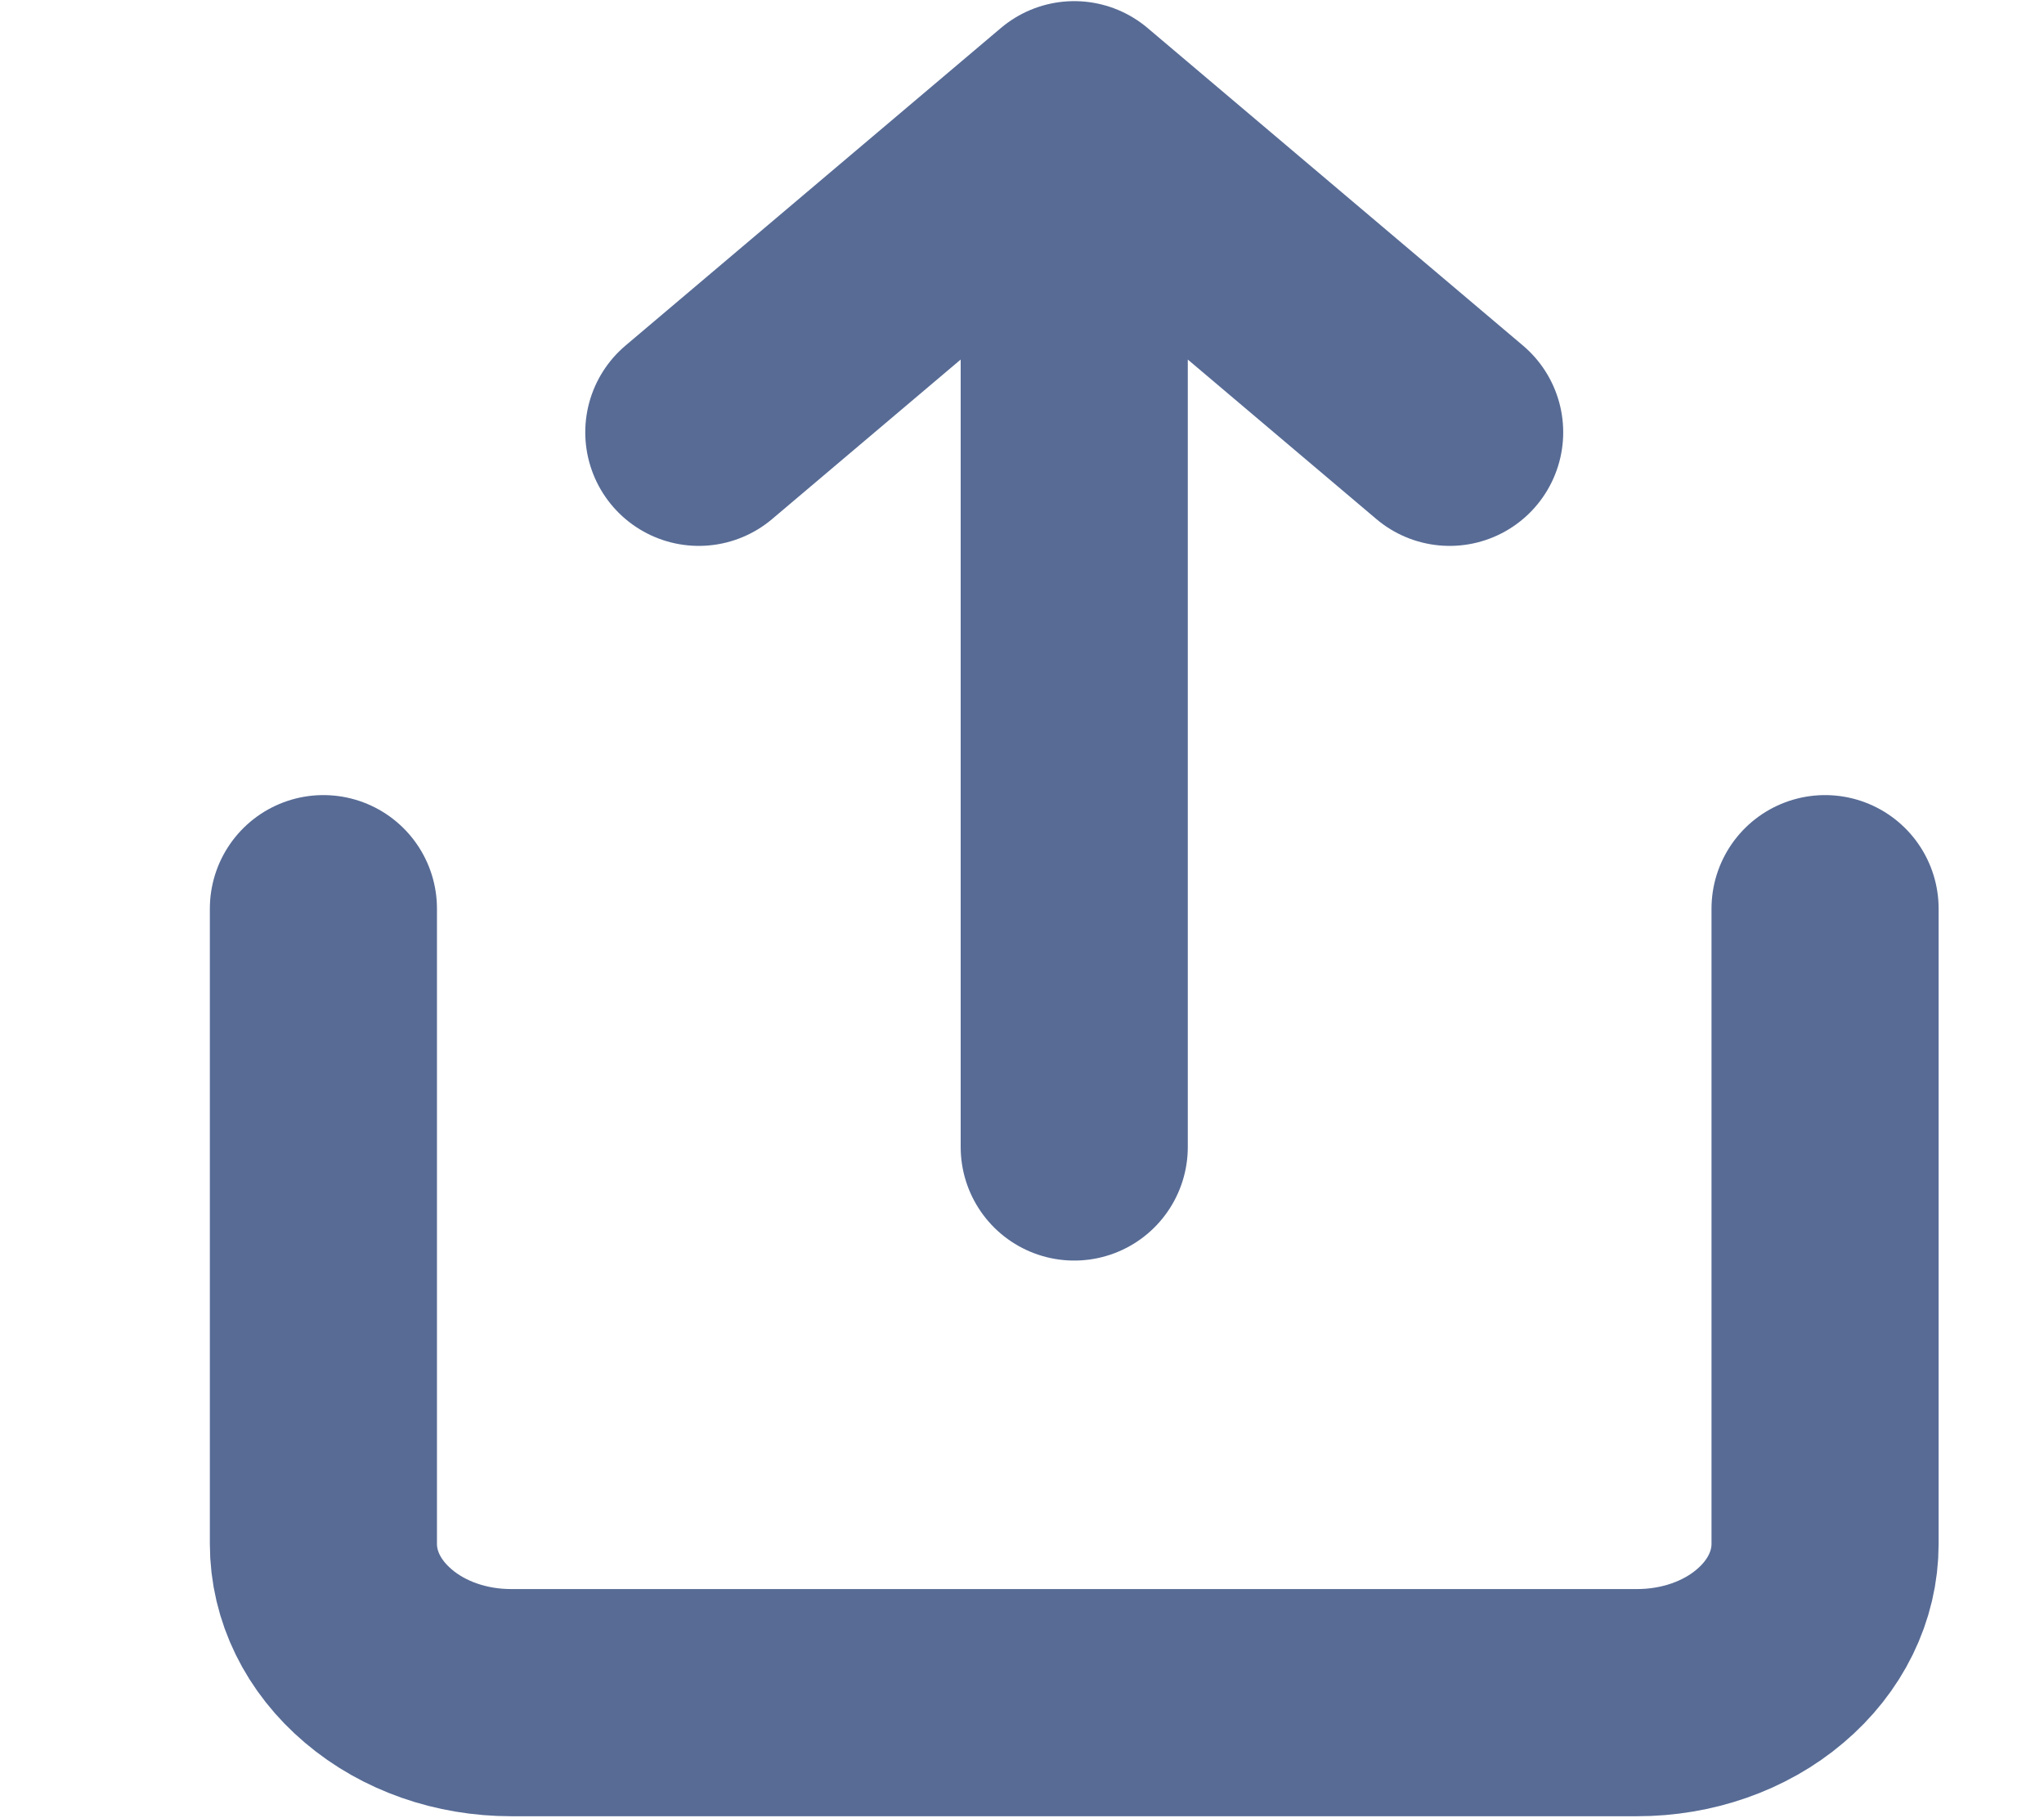
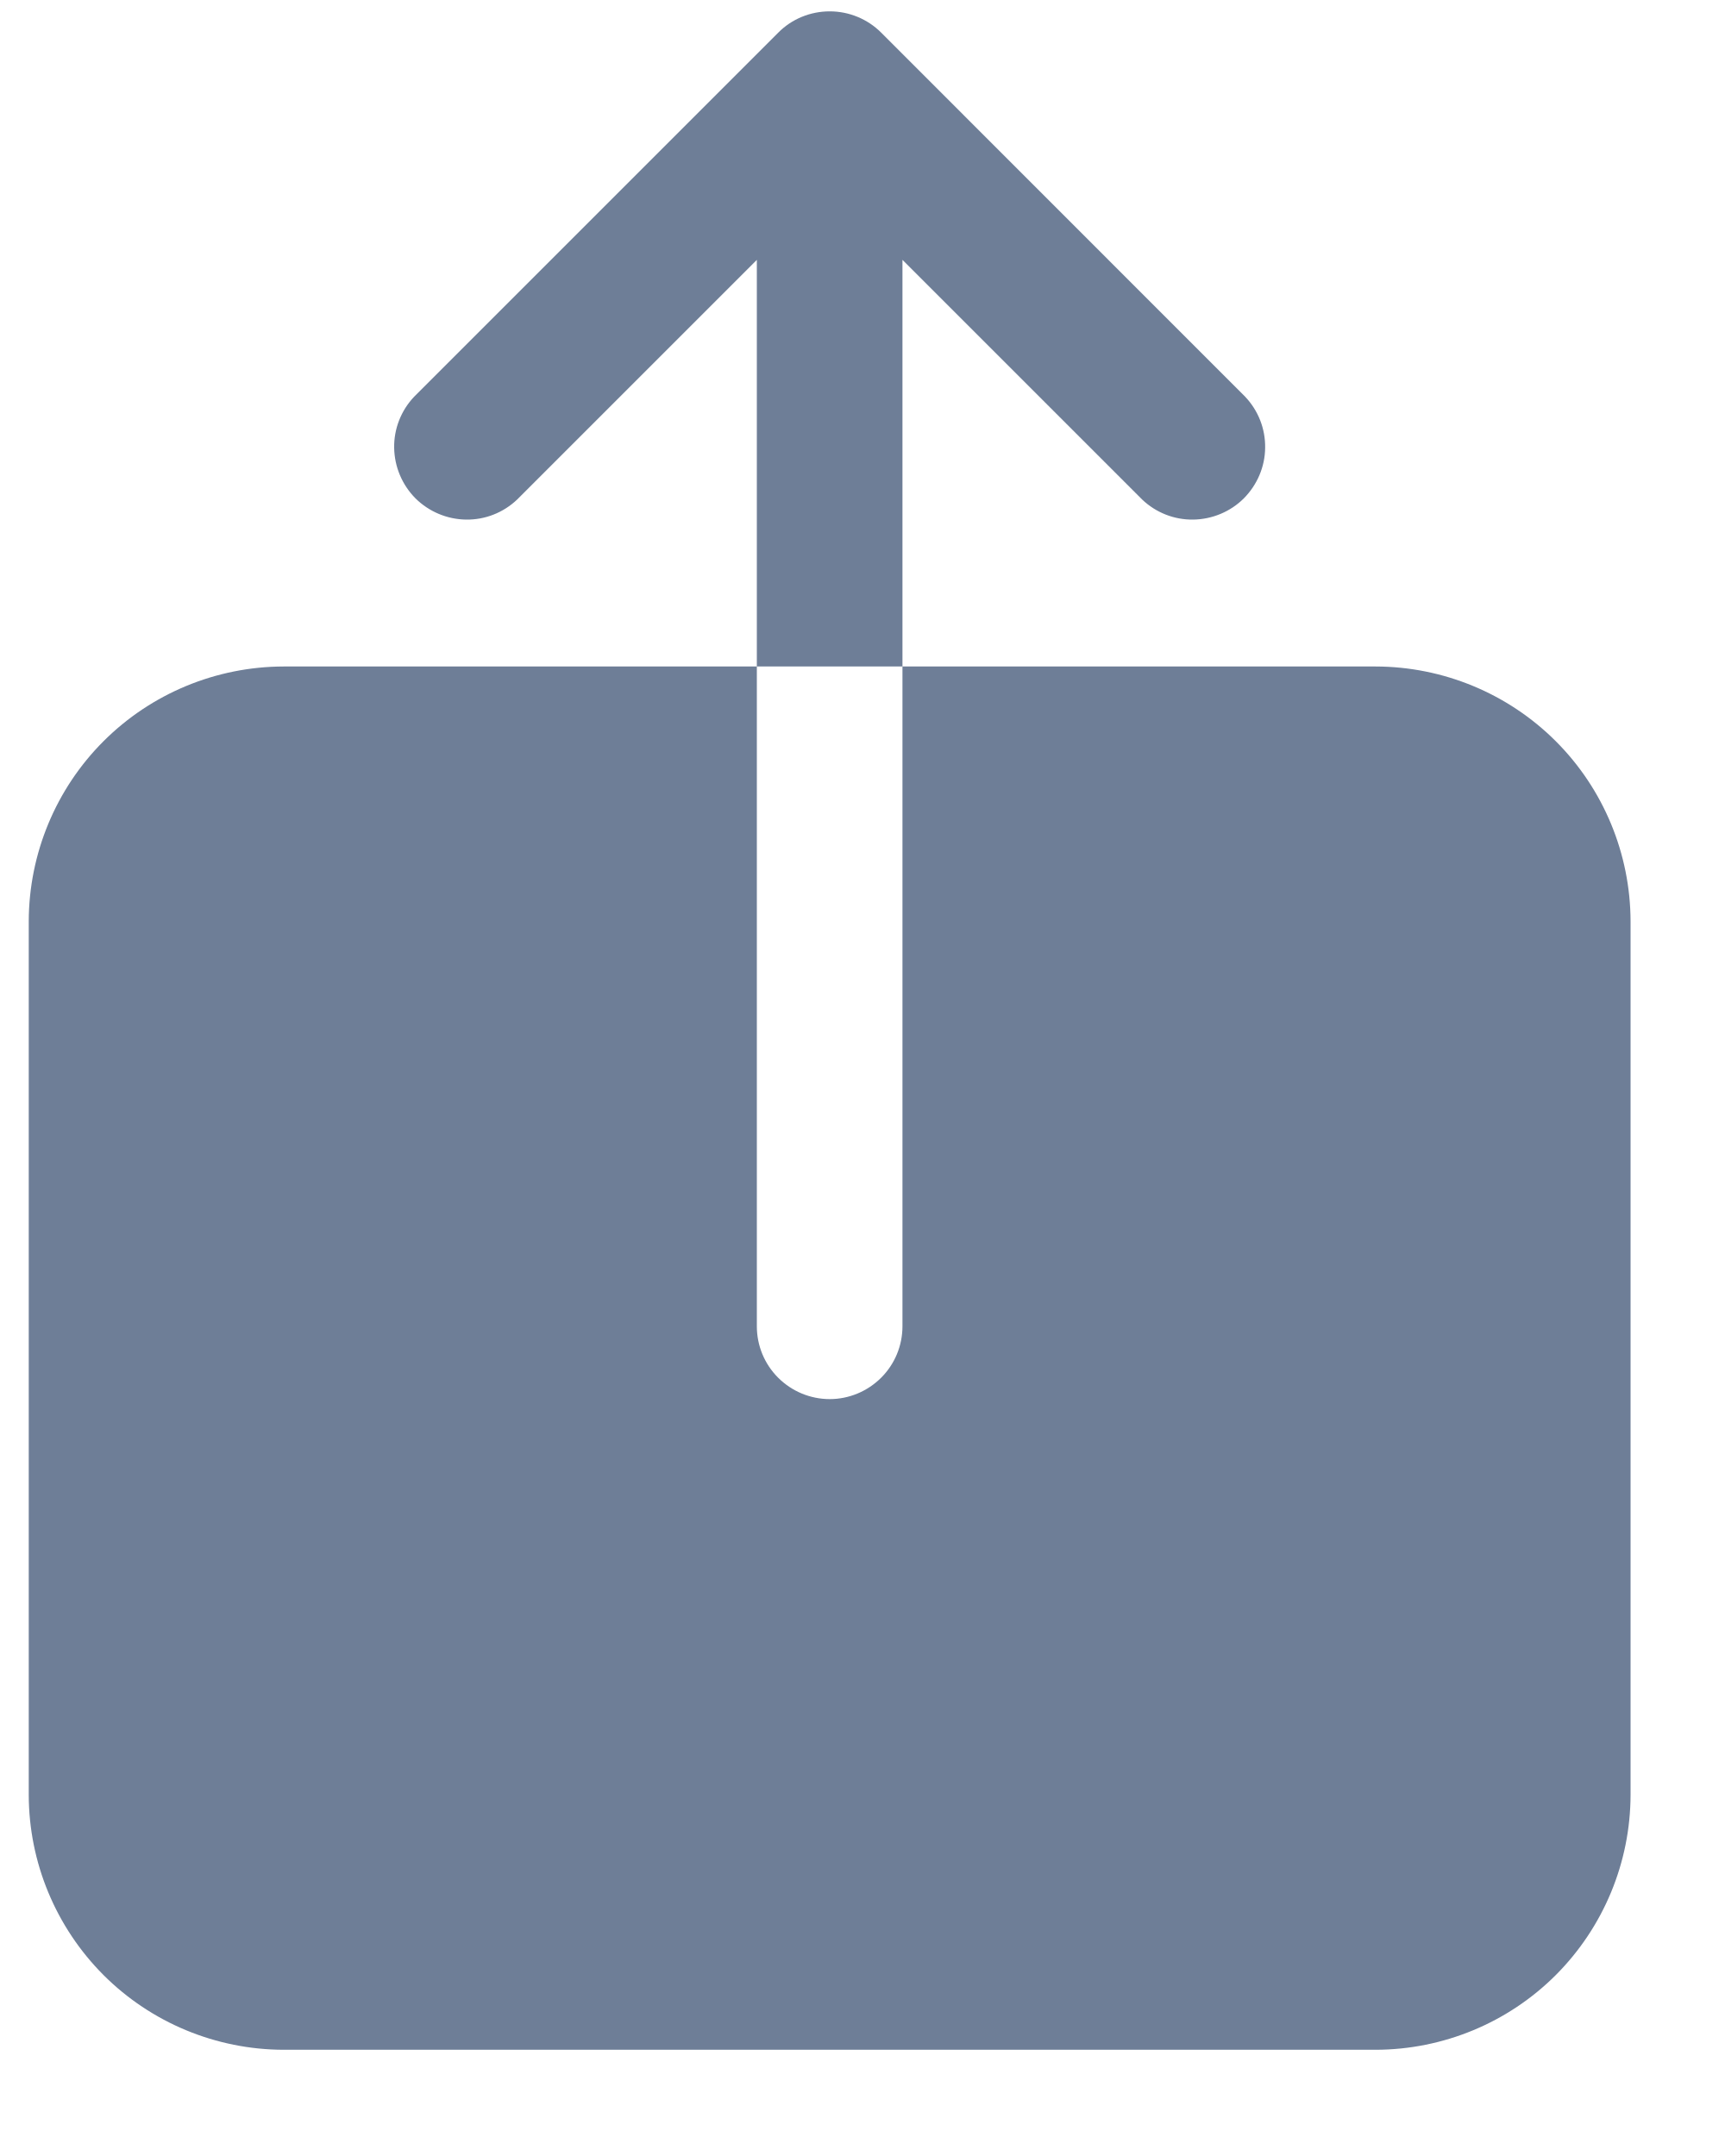
- <svg xmlns="http://www.w3.org/2000/svg" width="9" height="8" viewBox="0 0 9 8" fill="none">
-   <path d="M1.424 4V6.796C1.424 6.982 1.511 7.159 1.666 7.29C1.821 7.422 2.031 7.495 2.25 7.495H7.209C7.428 7.495 7.639 7.422 7.794 7.29C7.949 7.159 8.036 6.982 8.036 6.796V4M6.383 1.903L4.73 0.505M4.73 0.505L3.077 1.903M4.73 0.505V5.049" stroke="#576b95" stroke-linecap="round" stroke-linejoin="round" />
+ <svg xmlns="http://www.w3.org/2000/svg" width="12" height="15" viewBox="0 0 12 15" fill="none">
+   <path d="M9.57 4.637H6.278V9.227C6.278 9.362 6.225 9.49 6.13 9.585C6.035 9.68 5.906 9.734 5.772 9.734C5.637 9.734 5.508 9.68 5.413 9.585C5.318 9.49 5.265 9.362 5.265 9.227V4.637H1.973C1.503 4.638 1.052 4.825 0.72 5.157C0.388 5.489 0.201 5.94 0.2 6.41V12.488C0.201 12.958 0.388 13.408 0.72 13.741C1.052 14.073 1.503 14.26 1.973 14.261H9.57C10.04 14.26 10.491 14.073 10.823 13.741C11.155 13.408 11.342 12.958 11.343 12.488V6.41C11.342 5.94 11.155 5.489 10.823 5.157C10.491 4.825 10.04 4.638 9.57 4.637ZM6.278 1.808L7.946 3.476C8.042 3.567 8.169 3.617 8.301 3.615C8.433 3.613 8.56 3.56 8.653 3.467C8.746 3.373 8.8 3.247 8.801 3.115C8.803 2.983 8.753 2.856 8.662 2.76L6.13 0.227C6.035 0.132 5.906 0.079 5.772 0.079C5.637 0.079 5.508 0.132 5.414 0.227L2.881 2.76C2.79 2.856 2.74 2.983 2.742 3.115C2.744 3.247 2.797 3.373 2.89 3.467C2.984 3.56 3.11 3.613 3.242 3.615C3.374 3.617 3.501 3.567 3.597 3.476L5.265 1.808V4.637H6.278V1.808Z" fill="#6E7E97" />
</svg>
